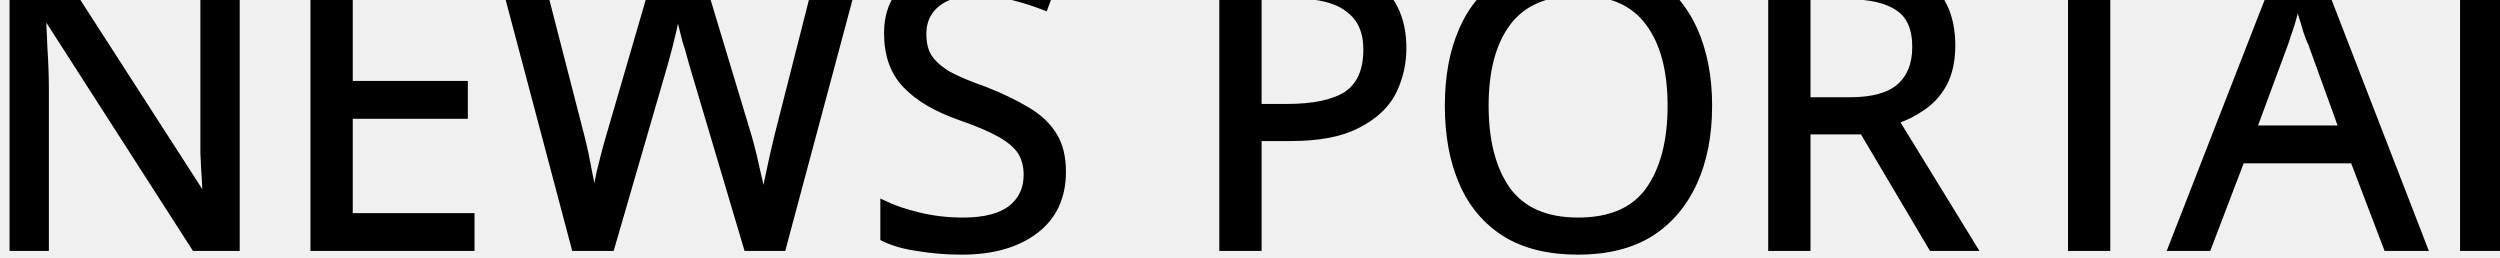
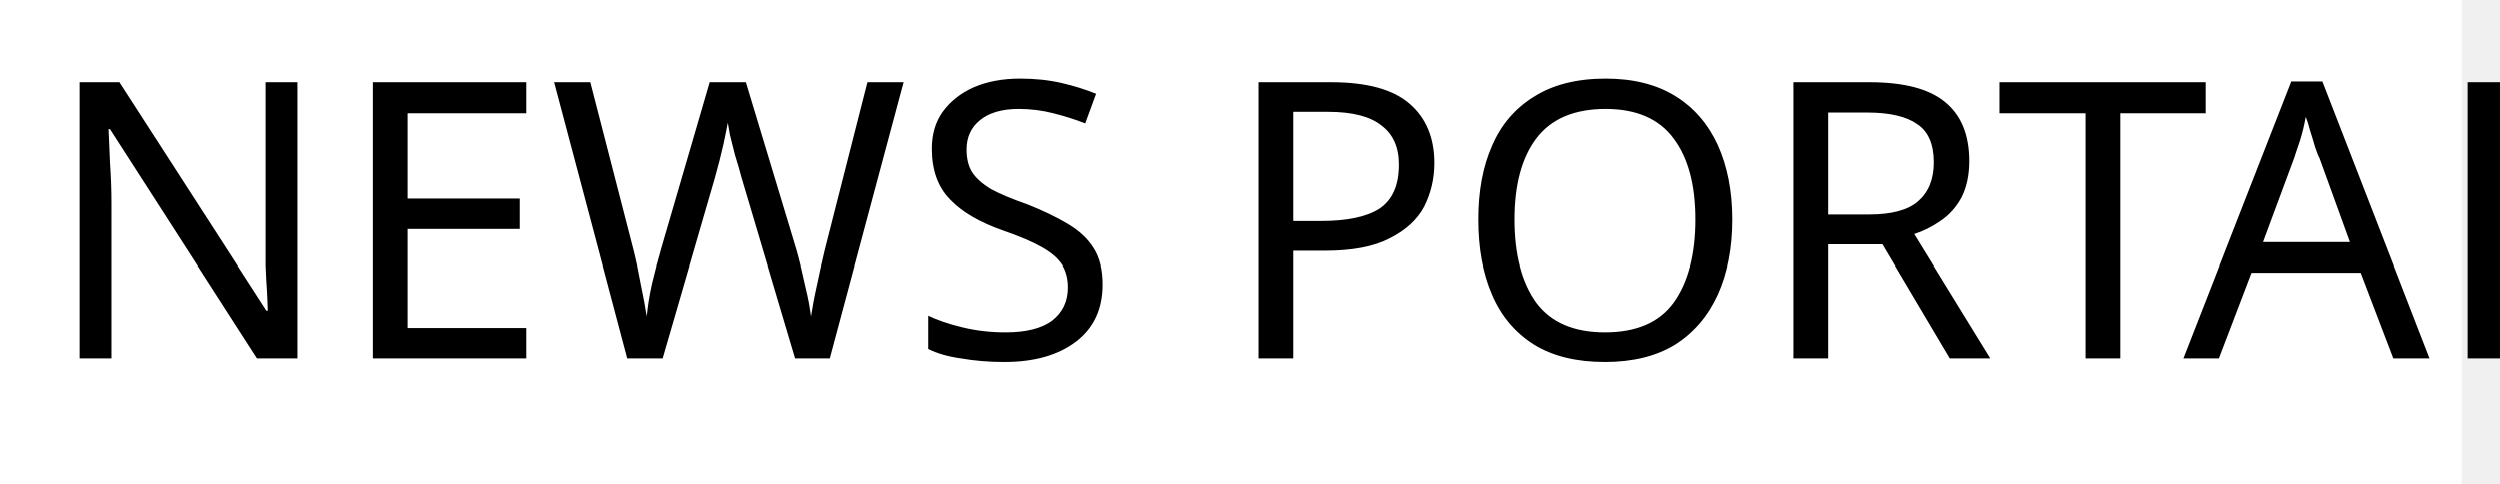
- <svg xmlns="http://www.w3.org/2000/svg" width="52.608mm" height="5.417mm" viewBox="0 0 52.608 5.417" version="1.1" id="svg5">
-   <defs id="defs2" />
-   <g id="layer1" transform="translate(-81.16264,-94.9144)">
+ <svg xmlns="http://www.w3.org/2000/svg" xmlns:xlink="http://www.w3.org/1999/xlink" width="53.985mm" height="10.45mm" viewBox="0 0 53.985 10.45" version="1.1" id="svg5">
+   <defs id="defs2">
+     <pattern xlink:href="#pattern2363" id="pattern3351" patternTransform="matrix(0.2645833,0,0,0.2645833,80.94436,79.47863)" />
+     <pattern patternUnits="userSpaceOnUse" width="204.039" height="39.494" patternTransform="translate(-6.790191,-11.06373)" id="pattern2363">
+       <g id="g2361" style="stroke:none" transform="matrix(3.779528,0,0,3.779528,-299.9663,-347.6679)">
+         <rect style="fill:#ffffff;stroke:none;stroke-width:0.456" id="rect350" width="53.159" height="10.45" x="79.366" y="91.987" />
+         <text xml:space="preserve" style="font-style:normal;font-variant:normal;font-weight:normal;font-stretch:normal;font-size:8.333px;font-family:Dyuthi;-inkscape-font-specification:Dyuthi;opacity:1;fill:#000000;stroke:none;stroke-width:0.14" x="80.273" y="99.716" id="text1702">
+           <tspan style="font-style:normal;font-variant:normal;font-weight:normal;font-stretch:normal;font-family:Dyuthi;-inkscape-font-specification:Dyuthi;fill:#000000;stroke:none;stroke-width:0.14" x="80.273" y="99.716" id="tspan1907">NEWS PORTAL  </tspan>
+         </text>
+       </g>
+     </pattern>
+   </defs>
+   <g id="layer1" transform="translate(-80.94436,-79.47863)">
    <g id="g405">
-       <text xml:space="preserve" style="font-style:normal;font-variant:normal;font-weight:normal;font-stretch:normal;font-size:8.333px;font-family:Dyuthi;-inkscape-font-specification:Dyuthi;opacity:1;fill:#000000;stroke:#000000;stroke-width:0.14" x="80.622" y="100.127" id="text1702">
-         <tspan style="font-style:normal;font-variant:normal;font-weight:normal;font-stretch:normal;font-family:Dyuthi;-inkscape-font-specification:Dyuthi;fill:#000000;stroke-width:0.14" x="80.622" y="100.127" id="tspan1907">NEWS PORTAL  </tspan>
-       </text>
+       <rect style="fill:url(#pattern3351);stroke:none;stroke-width:0.265" width="53.985" height="10.45" x="80.944" y="79.479" id="rect2369" />
    </g>
  </g>
</svg>
